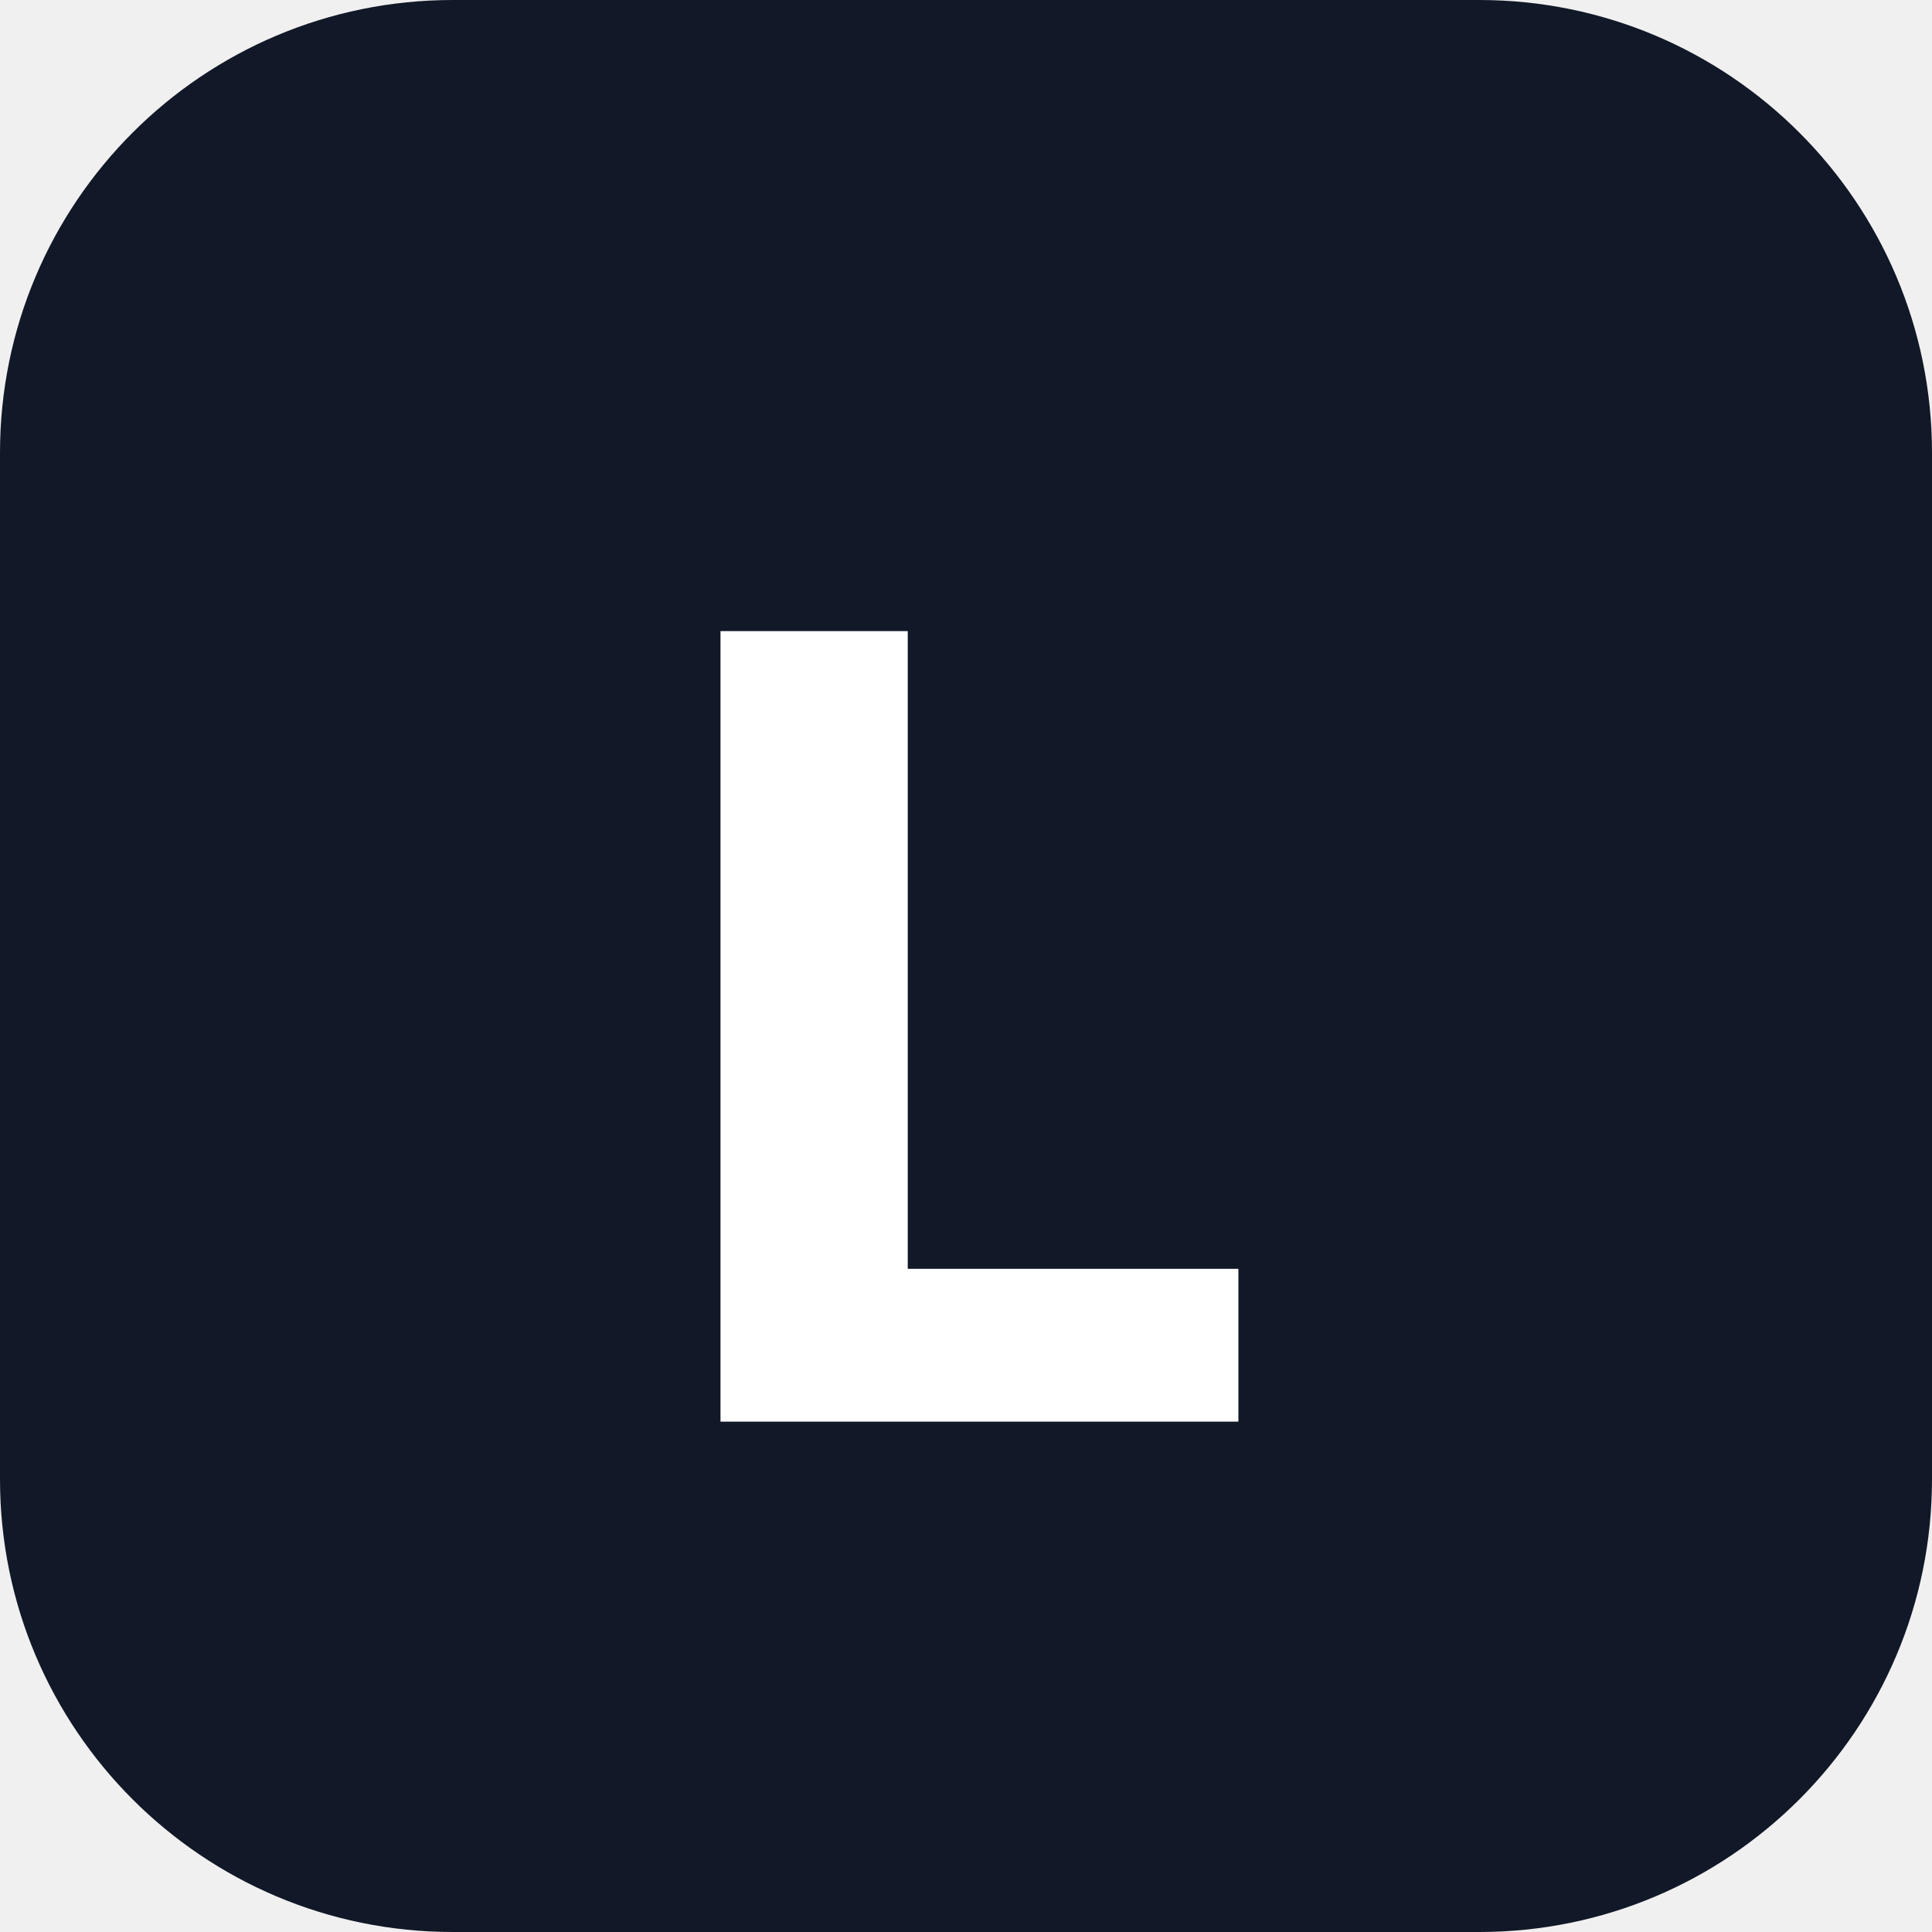
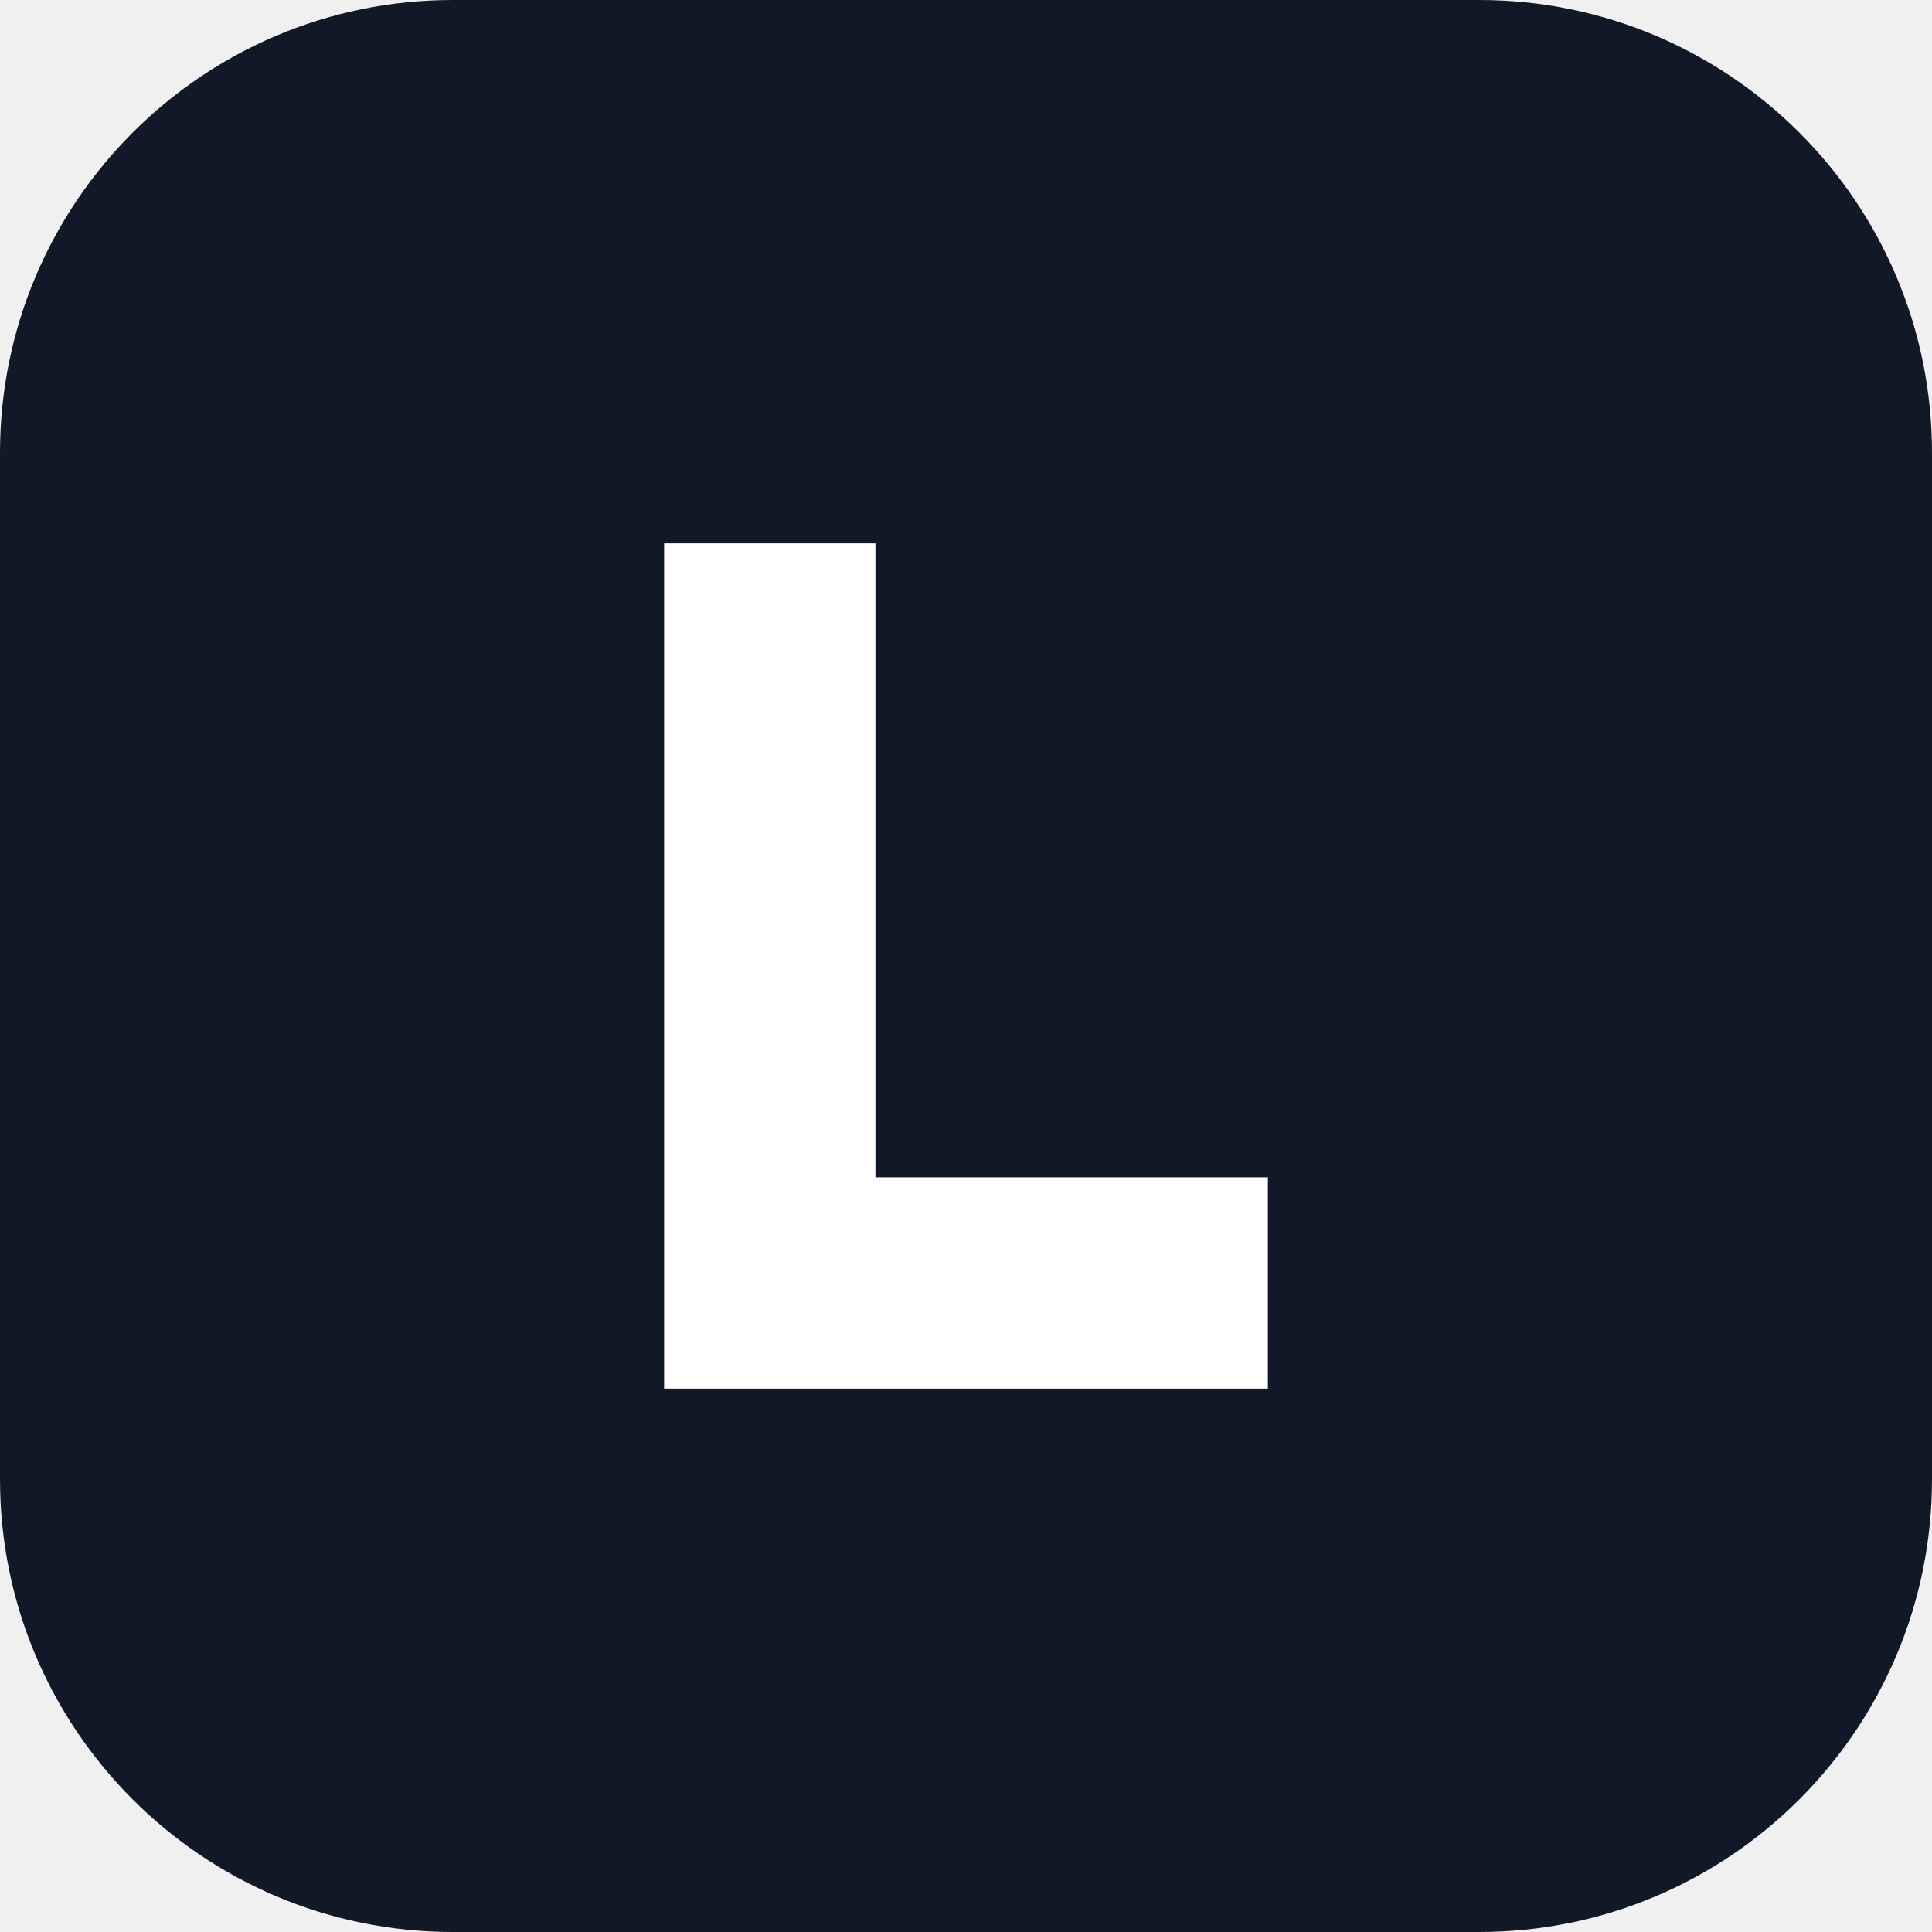
<svg xmlns="http://www.w3.org/2000/svg" width="64" height="64" viewBox="0 0 64 64">
  <rect width="64" height="64" rx="15" fill="#111827" />
-   <text x="32" y="34" text-anchor="middle" dominant-baseline="central" font-family="-apple-system, BlinkMacSystemFont, 'Segoe UI', 'Malgun Gothic', sans-serif" font-size="36" font-weight="800" fill="#ffffff">L</text>
+   <path d="M22 18 h7 v21 h13 v7 h-20 z" fill="#ffffff" />
</svg>
